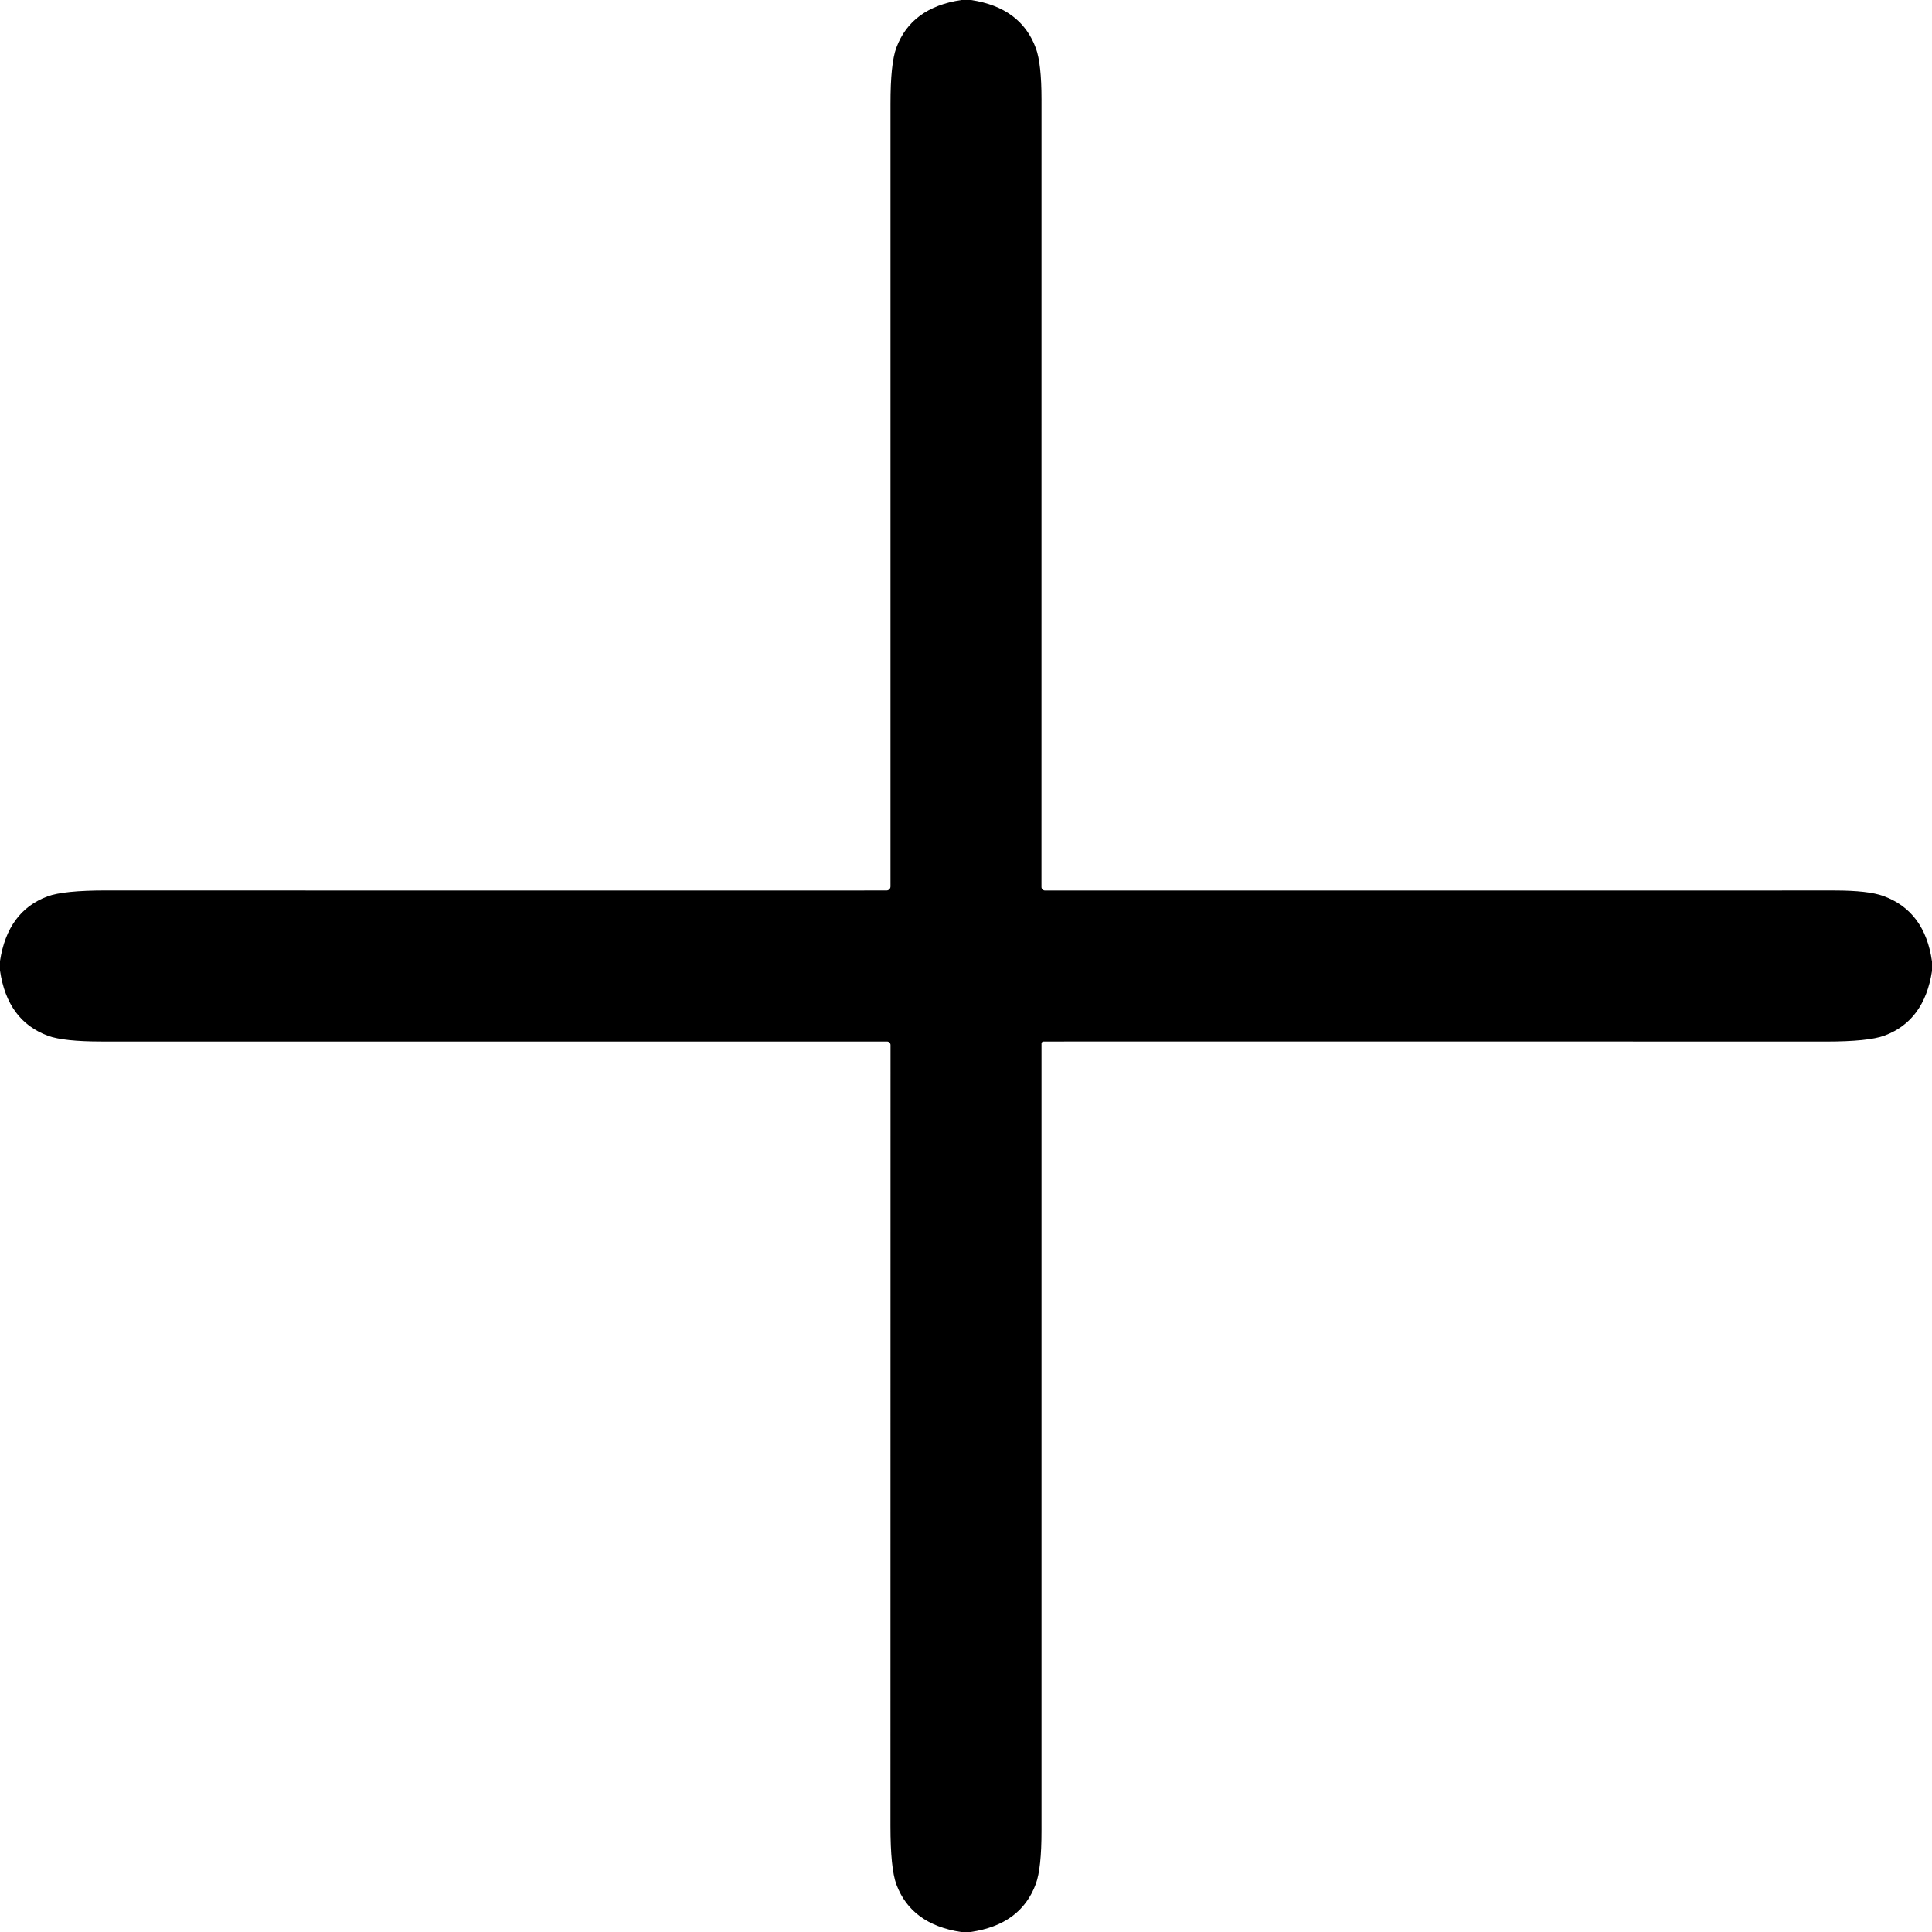
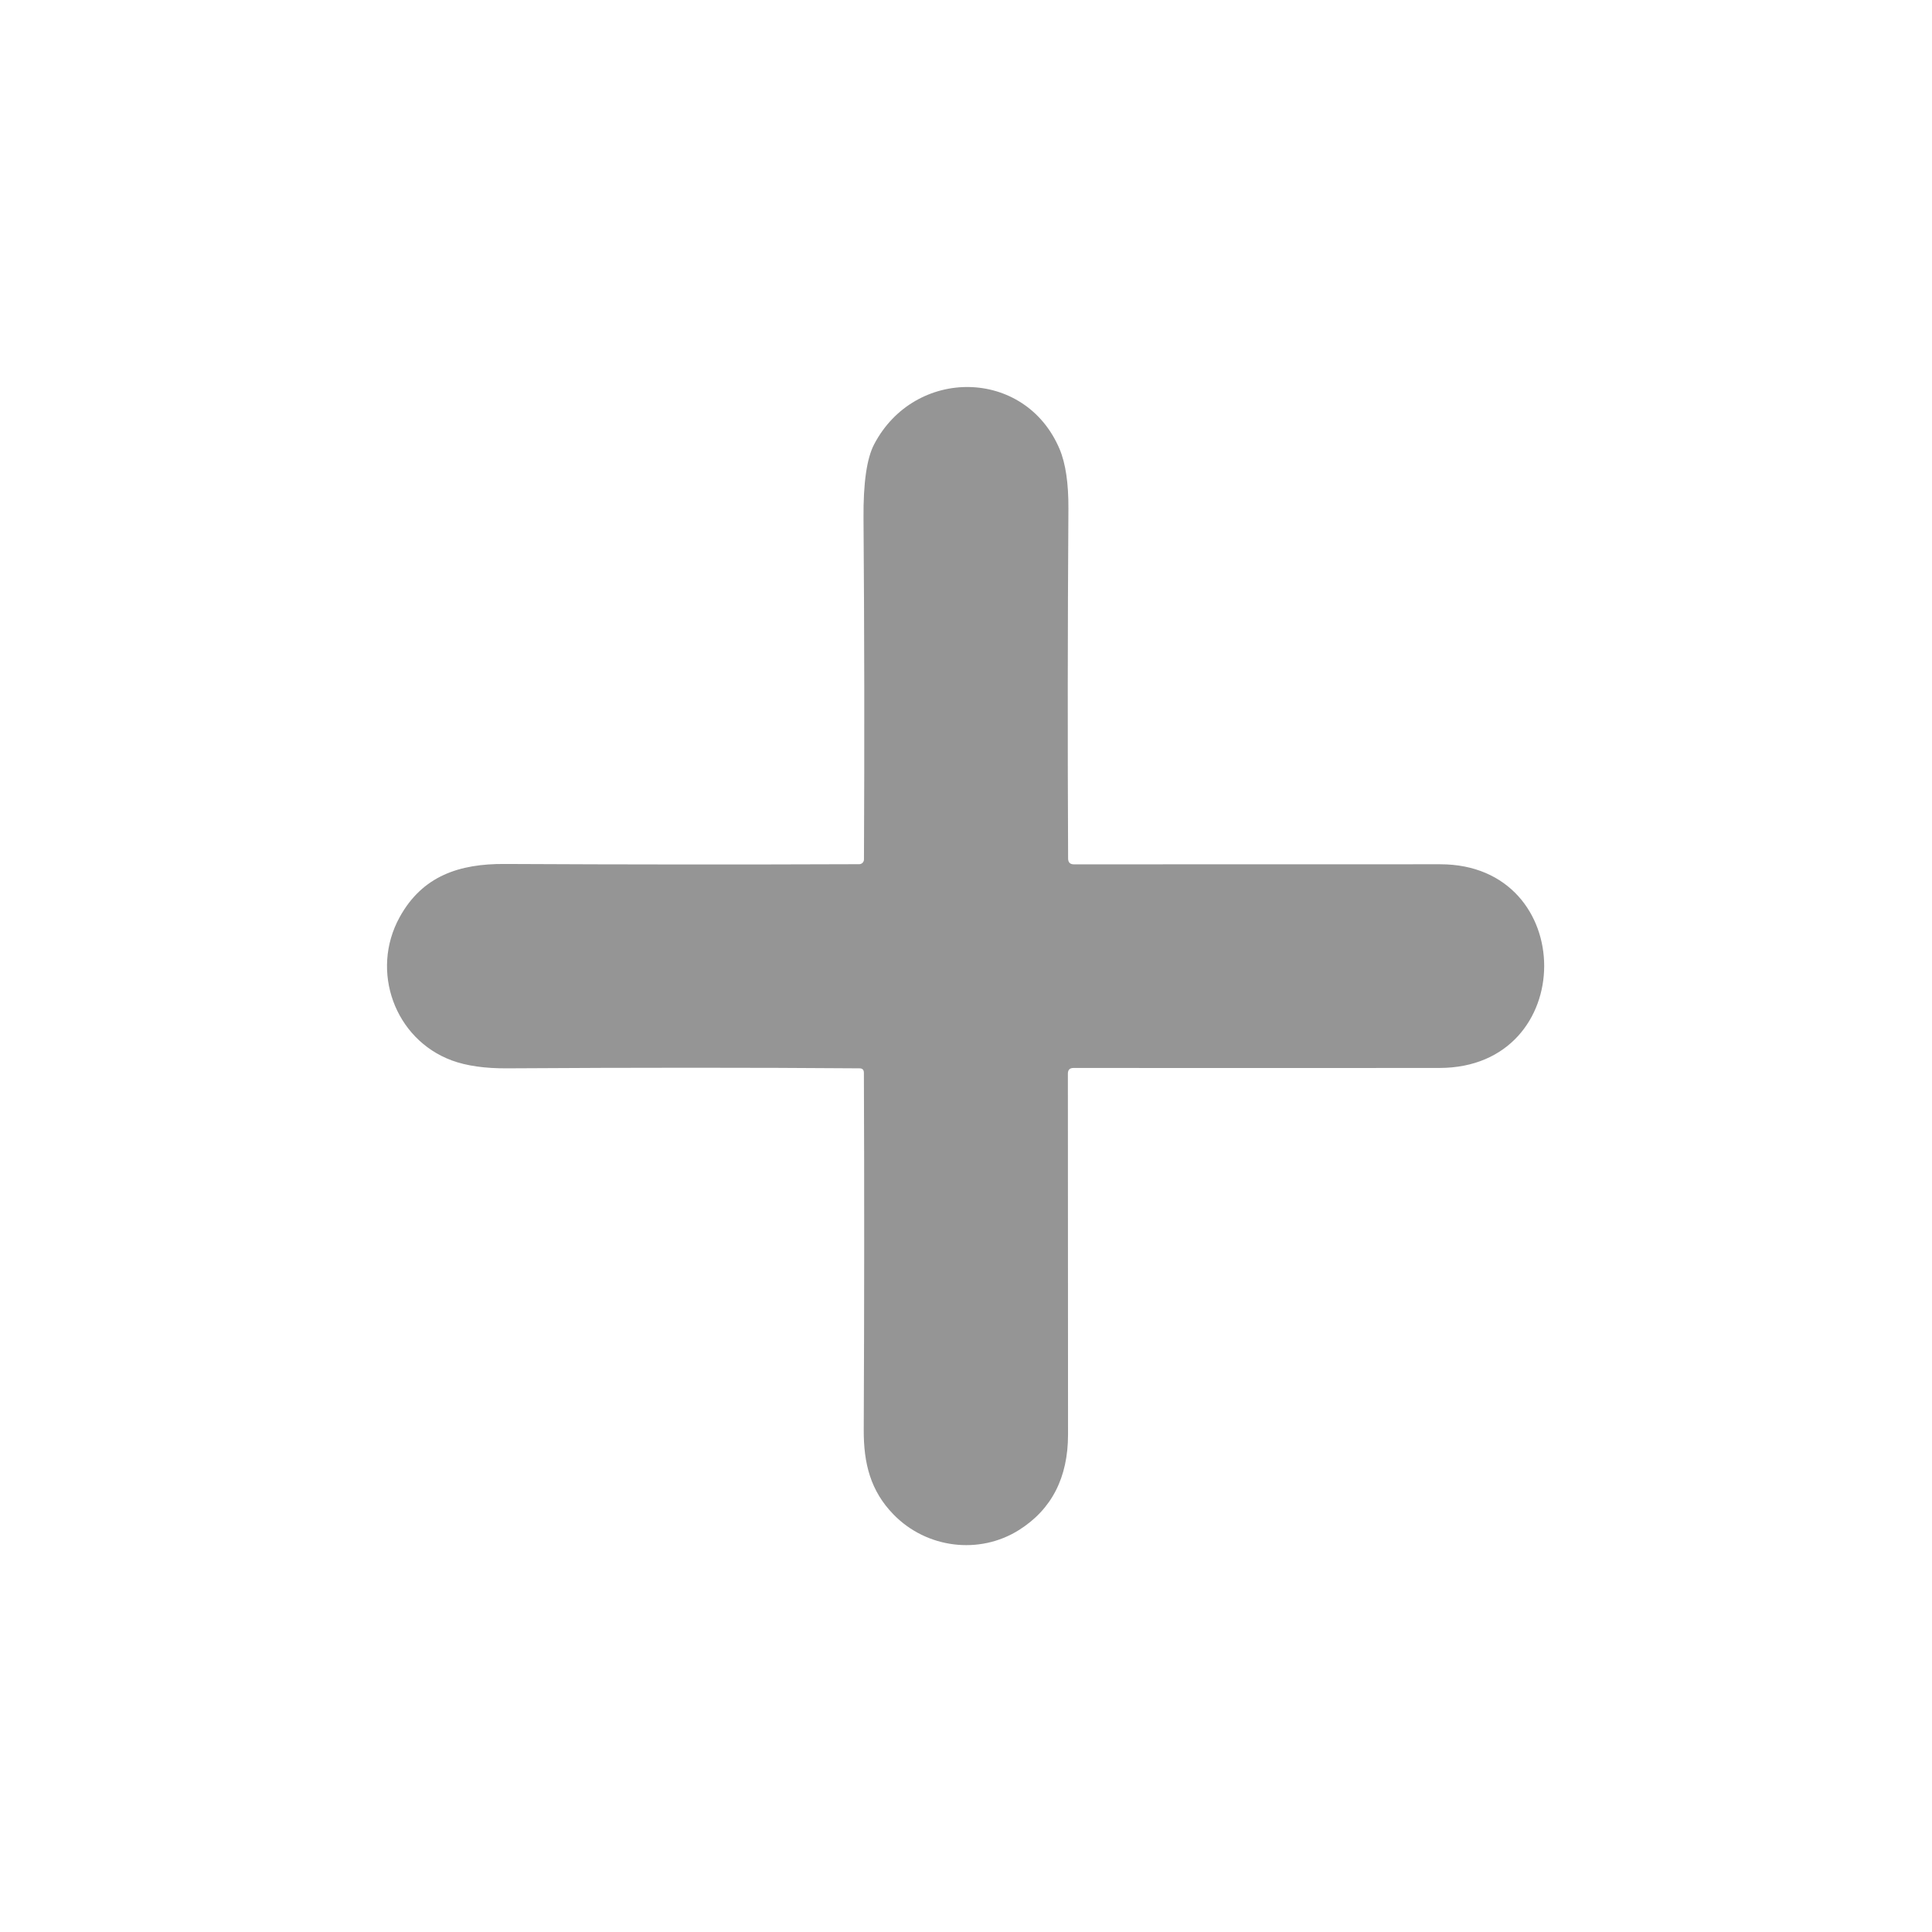
- <svg xmlns="http://www.w3.org/2000/svg" version="1.1" viewBox="0.00 0.00 512.00 512.00">
-   <path fill="#000000" d="   M 254.78 0.00   L 257.33 0.00   Q 270.55 1.98 274.52 12.79   Q 276.01 16.86 276.01 26.37   Q 275.99 130.80 276.00 235.07   A 0.93 0.93 0.0 0 0 276.93 236.00   Q 381.48 236.01 486.20 235.99   Q 495.12 235.99 499.11 237.45   Q 510.11 241.46 512.00 254.79   L 512.00 257.33   Q 509.98 270.50 499.42 274.44   Q 495.18 276.02 483.89 276.02   Q 380.09 275.98 276.51 276.01   A 0.50 0.50 0.0 0 0 276.01 276.51   Q 275.99 380.78 276.01 485.06   Q 276.02 495.13 274.50 499.26   Q 270.52 510.08 257.20 512.00   L 254.67 512.00   Q 241.50 509.98 237.56 499.43   Q 235.98 495.20 235.98 483.88   Q 236.02 380.32 236.00 276.93   A 0.93 0.92 -0.0 0 0 235.07 276.01   Q 131.09 275.98 26.93 276.01   Q 16.87 276.01 12.74 274.50   Q 1.93 270.52 0.00 257.21   L 0.00 254.67   Q 2.02 241.50 12.58 237.56   Q 16.82 235.98 28.11 235.98   Q 131.56 236.02 234.95 235.99   A 1.04 1.04 0.0 0 0 235.99 234.95   Q 236.02 131.49 235.99 27.55   Q 235.98 16.83 237.54 12.64   Q 241.50 1.96 254.78 0.00   Z" />
+ <svg xmlns="http://www.w3.org/2000/svg" version="1.1" viewBox="0.00 0.00 256.00 256.00">
+   <path fill="#959595" d="   M 141.50 142.26   Q 141.50 164.82 141.52 190.08   Q 141.52 198.63 135.03 202.73   C 129.75 206.06 122.76 205.16 118.40 200.68   C 115.34 197.55 114.43 193.89 114.45 189.47   Q 114.56 164.53 114.47 142.15   Q 114.47 141.56 113.89 141.56   Q 92.76 141.40 67.21 141.56   Q 62.79 141.59 59.86 140.51   C 52.29 137.70 49.03 128.66 52.95 121.54   C 55.97 116.05 60.87 114.44 66.89 114.48   Q 90.75 114.60 113.86 114.51   A 0.63 0.63 0.0 0 0 114.48 113.89   Q 114.59 90.97 114.42 68.70   Q 114.36 61.67 115.83 58.87   C 121.22 48.59 135.83 48.71 140.40 59.50   Q 141.60 62.35 141.57 67.40   Q 141.42 90.81 141.53 113.75   Q 141.53 114.53 142.30 114.53   Q 164.07 114.53 190.84 114.52   C 209.20 114.52 209.24 141.49 190.74 141.51   Q 167.41 141.53 142.25 141.51   Q 141.50 141.51 141.50 142.26   Z" />
</svg>
